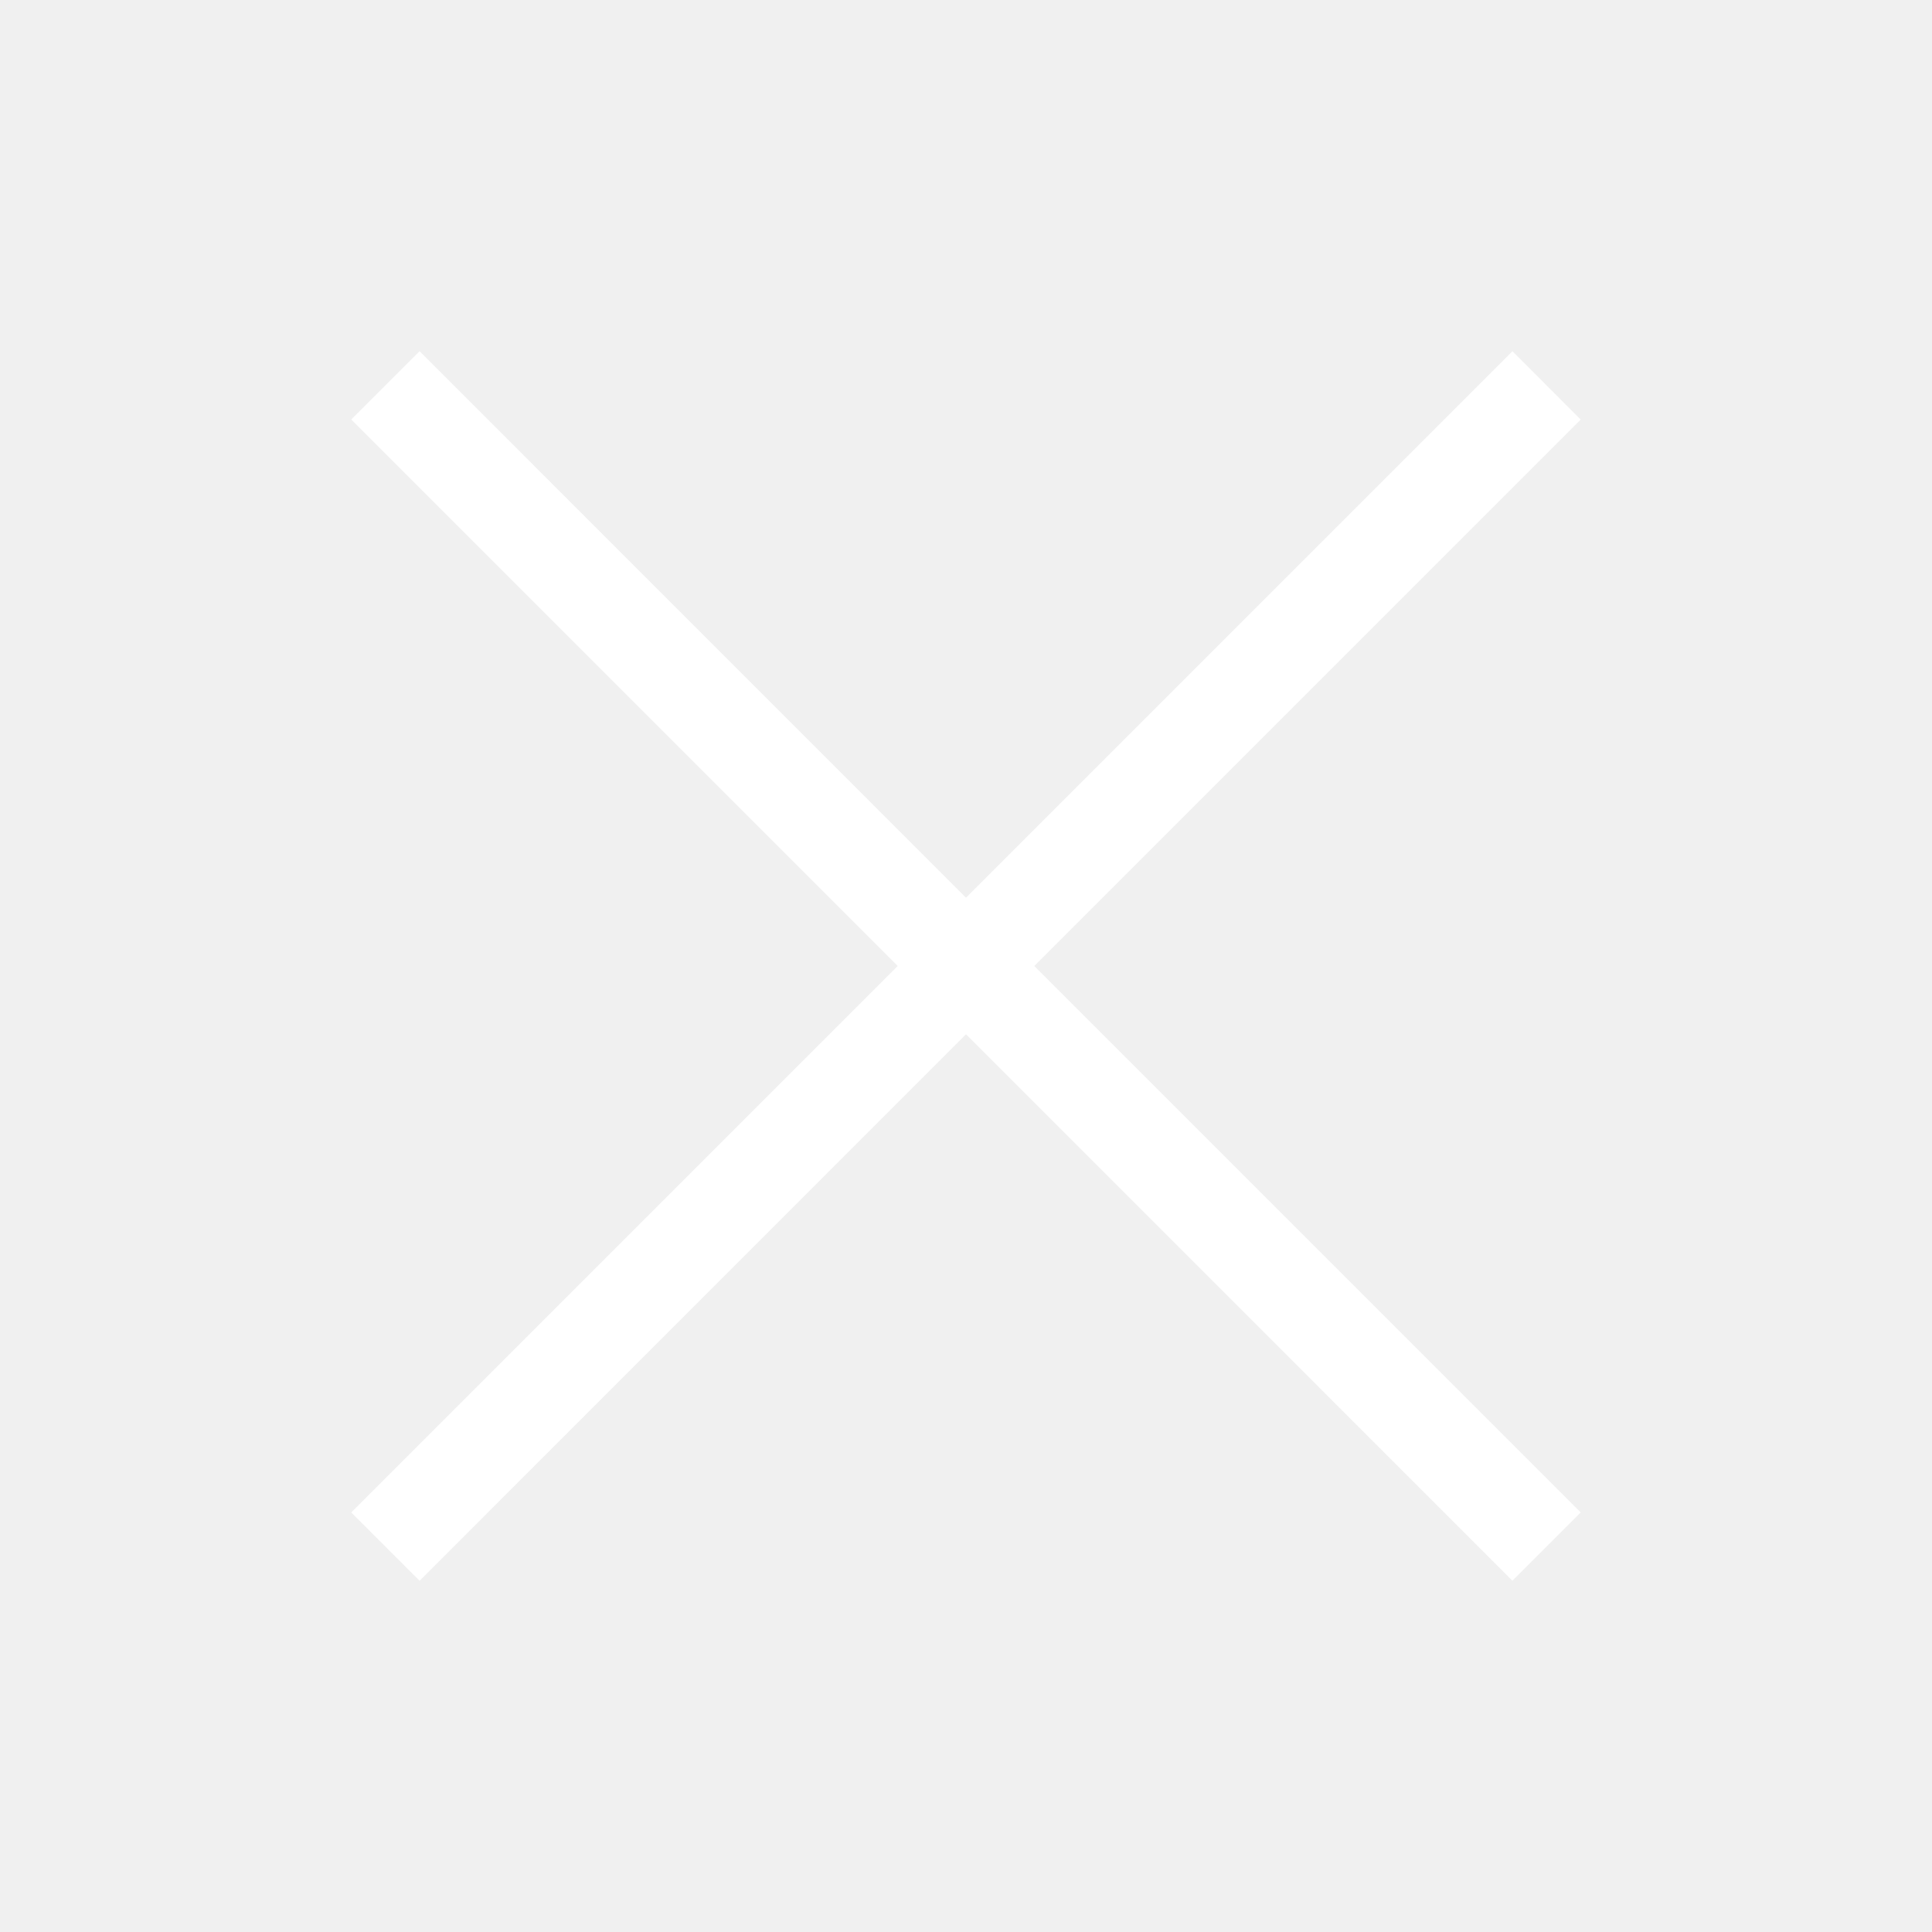
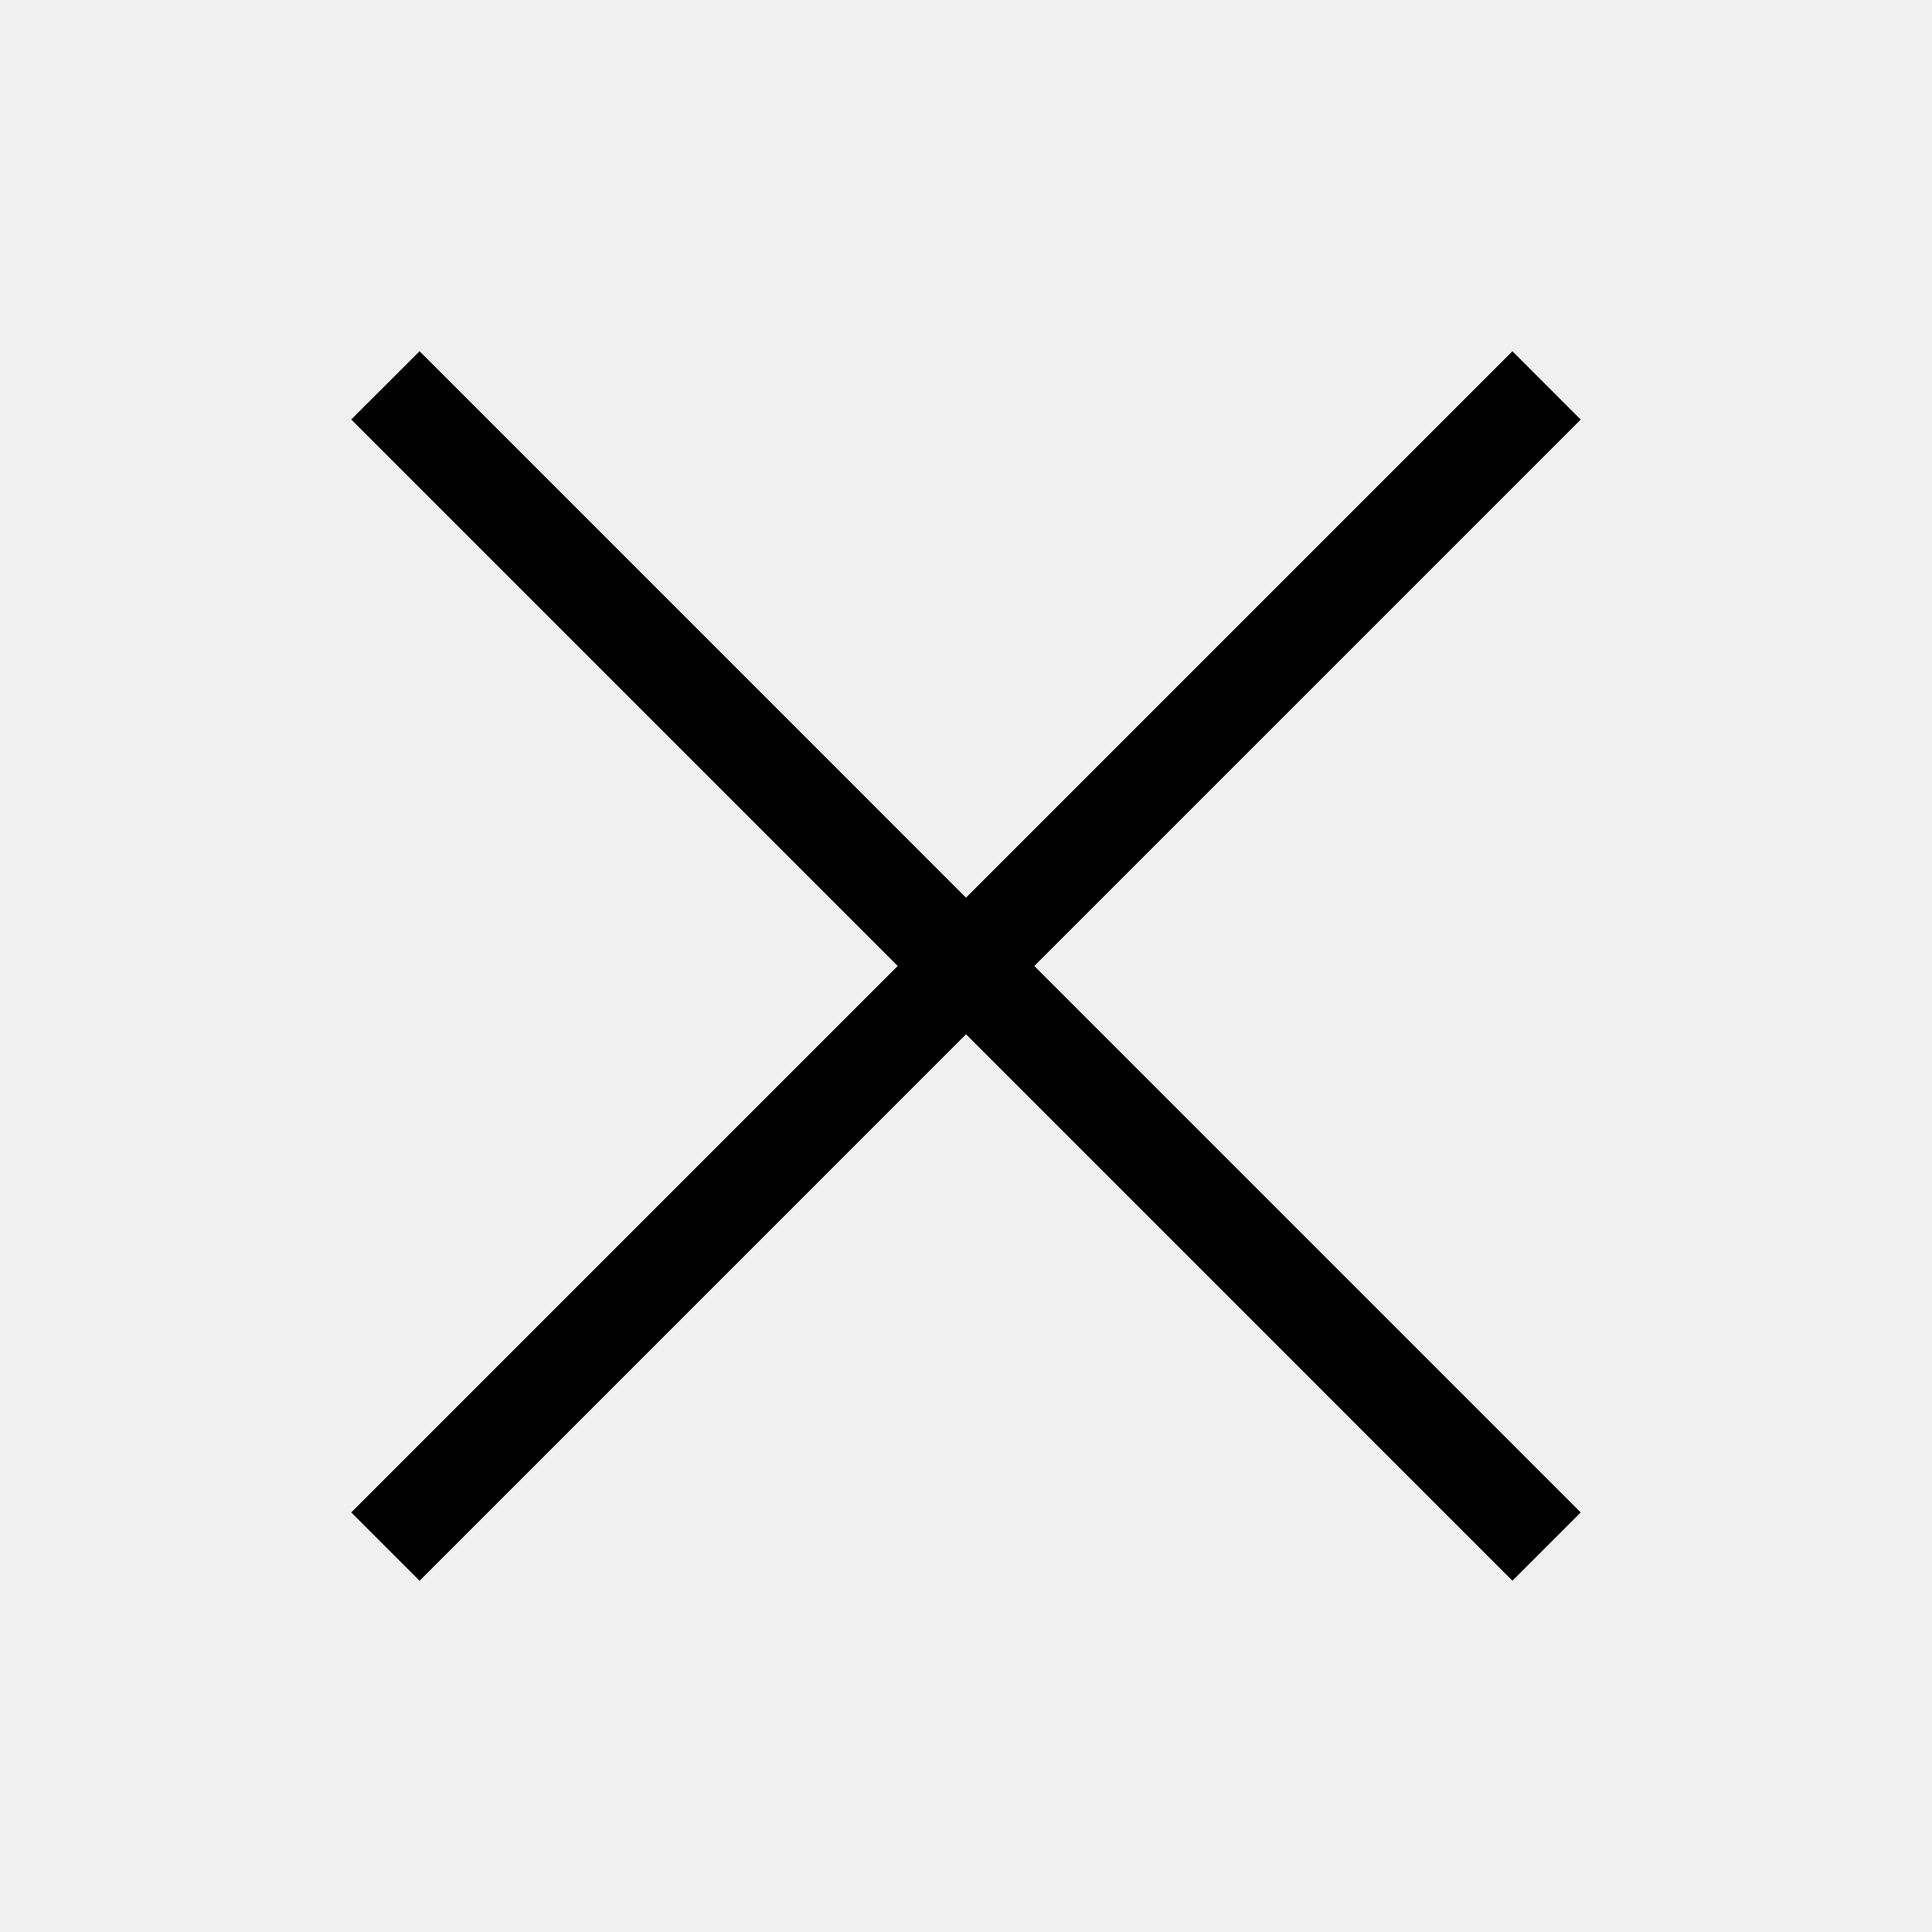
<svg xmlns="http://www.w3.org/2000/svg" width="24" height="24" viewBox="0 0 24 24" fill="none">
-   <path d="M4.363 18.788L18.788 4.363L19.636 5.212L5.212 19.637L4.363 18.788Z" fill="white" />
-   <path d="M4.363 5.211L5.212 4.363L19.636 18.788L18.788 19.636L4.363 5.211Z" fill="white" />
+   <path d="M4.363 18.788L18.788 4.363L19.636 5.212L5.212 19.637L4.363 18.788Z" fill="black" />
+   <path d="M4.363 5.211L5.212 4.363L19.636 18.788L18.788 19.636L4.363 5.211Z" fill="black" />
</svg>
